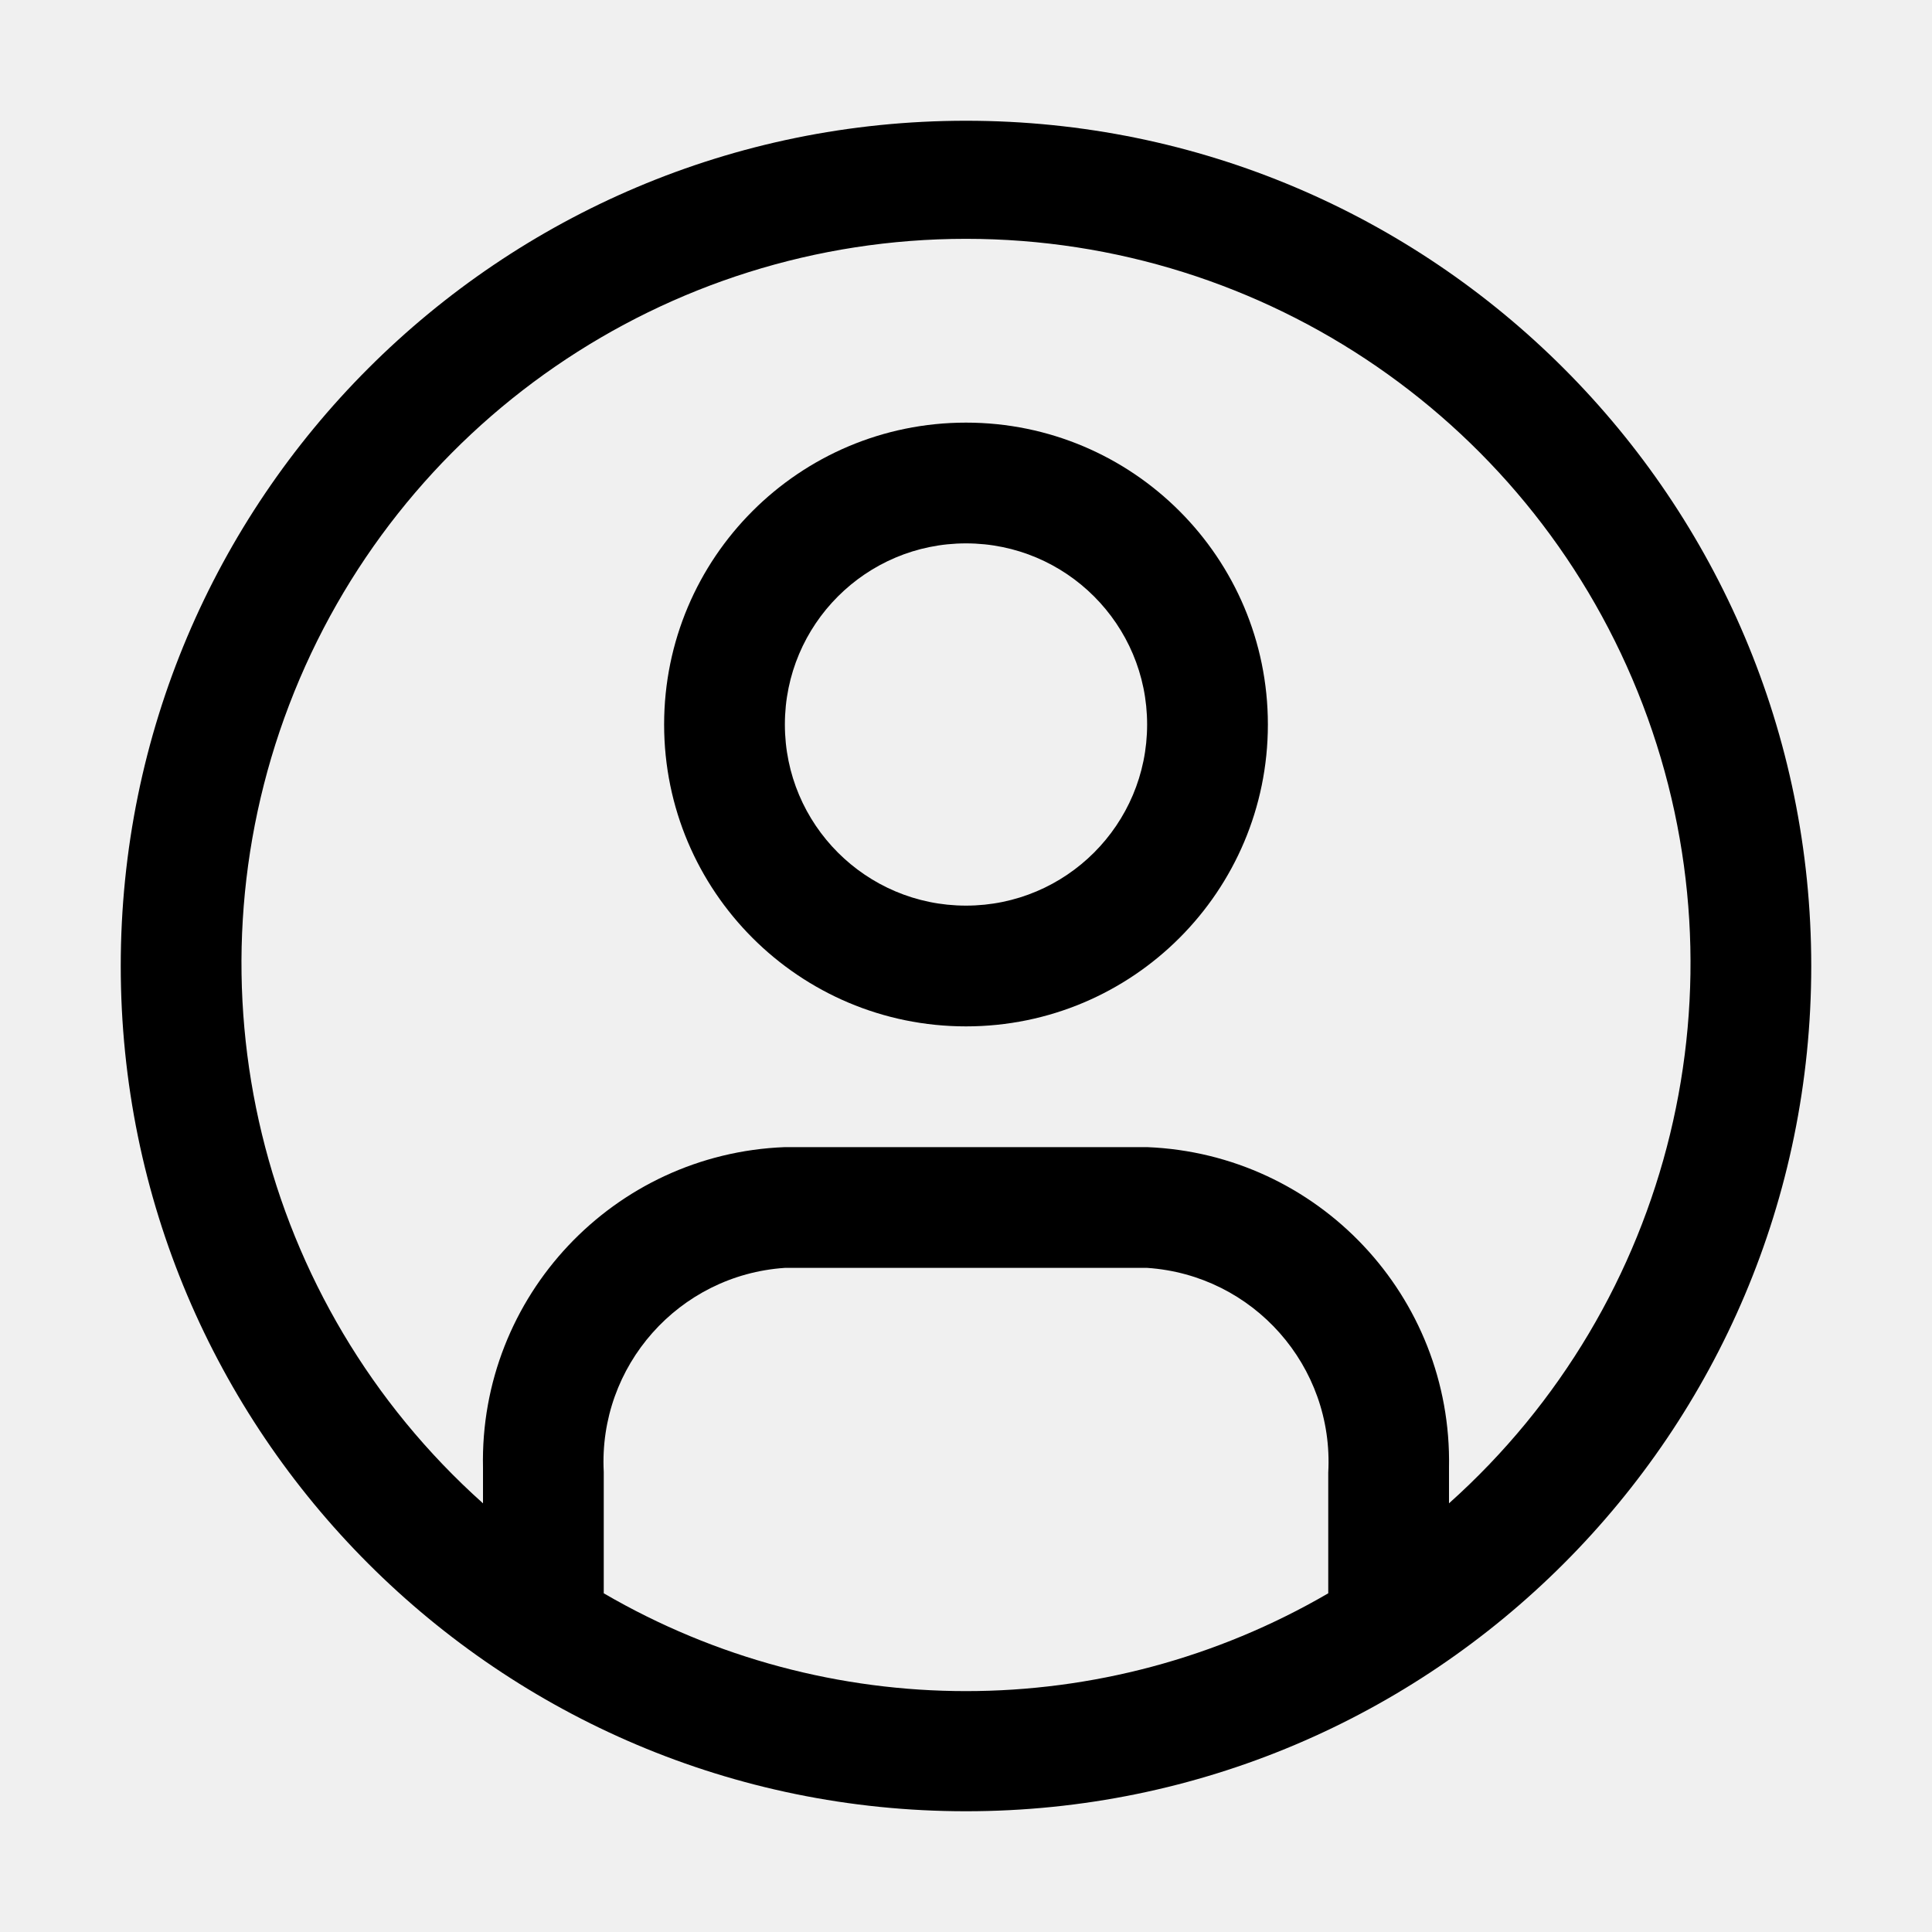
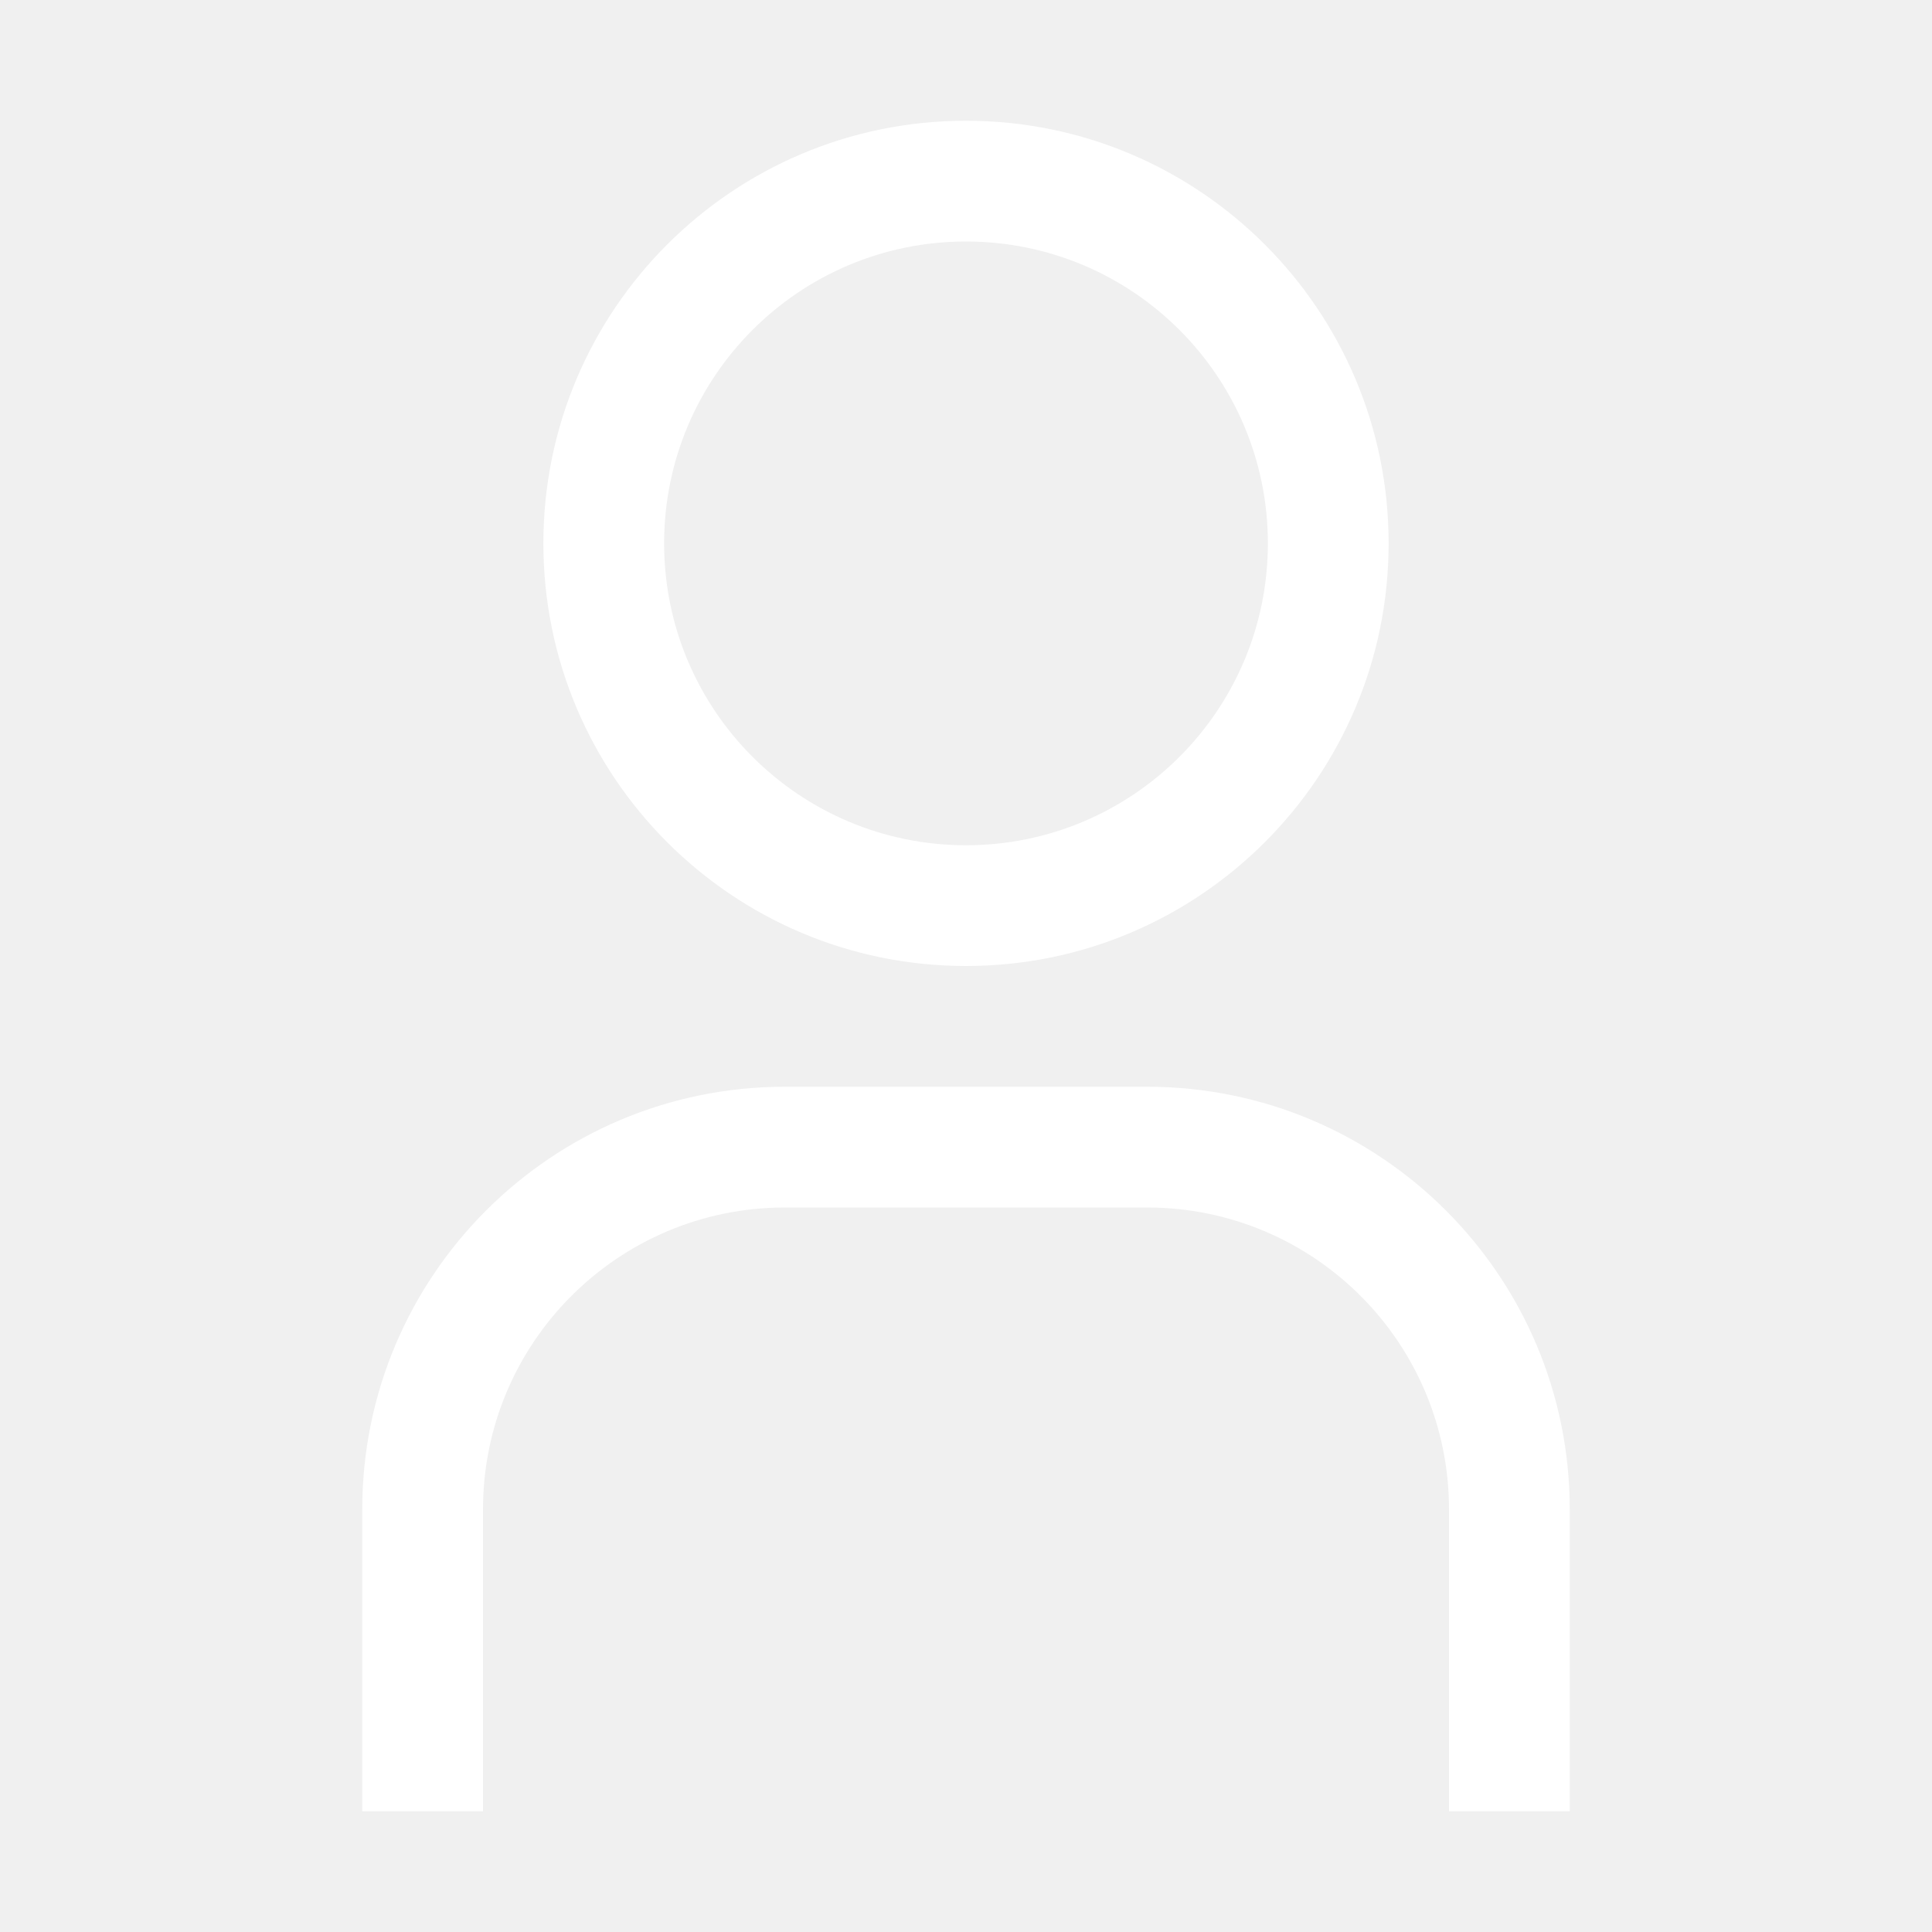
- <svg xmlns="http://www.w3.org/2000/svg" focusable="false" preserveAspectRatio="xMidYMid meet" width="32" height="32" viewBox="0 0 32 32" aria-hidden="true" style="will-change: transform;">
-   <path d="M16,2A14,14,0,1,0,30,16,14,14,0,0,0,16,2ZM10,26.38v-2A3.22,3.22,0,0,1,13,21h6a3.22,3.22,0,0,1,3,3.39v2a11.92,11.92,0,0,1-12,0Zm14-1.46v-.61A5.21,5.21,0,0,0,19,19H13a5.2,5.2,0,0,0-5,5.31s0,0,0,0v.59a12,12,0,1,1,16,0Z" />
-   <path d="M16,7a5,5,0,1,0,5,5A5,5,0,0,0,16,7Zm0,8a3,3,0,1,1,3-3A3,3,0,0,1,16,15Z" />
+ <svg xmlns="http://www.w3.org/2000/svg" focusable="false" preserveAspectRatio="xMidYMid meet" width="32" height="32" viewBox="0 0 32 32" aria-hidden="true">
+   <path fill="#ffffff" d="M16,4a5,5,0,1,1-5,5,5,5,0,0,1,5-5m0-2a7,7,0,1,0,7,7A7,7,0,0,0,16,2Z" />
+   <path fill="#ffffff" d="M26,30H24V25a5,5,0,0,0-5-5H13a5,5,0,0,0-5,5v5H6V25a7,7,0,0,1,7-7h6a7,7,0,0,1,7,7Z" />
</svg>
